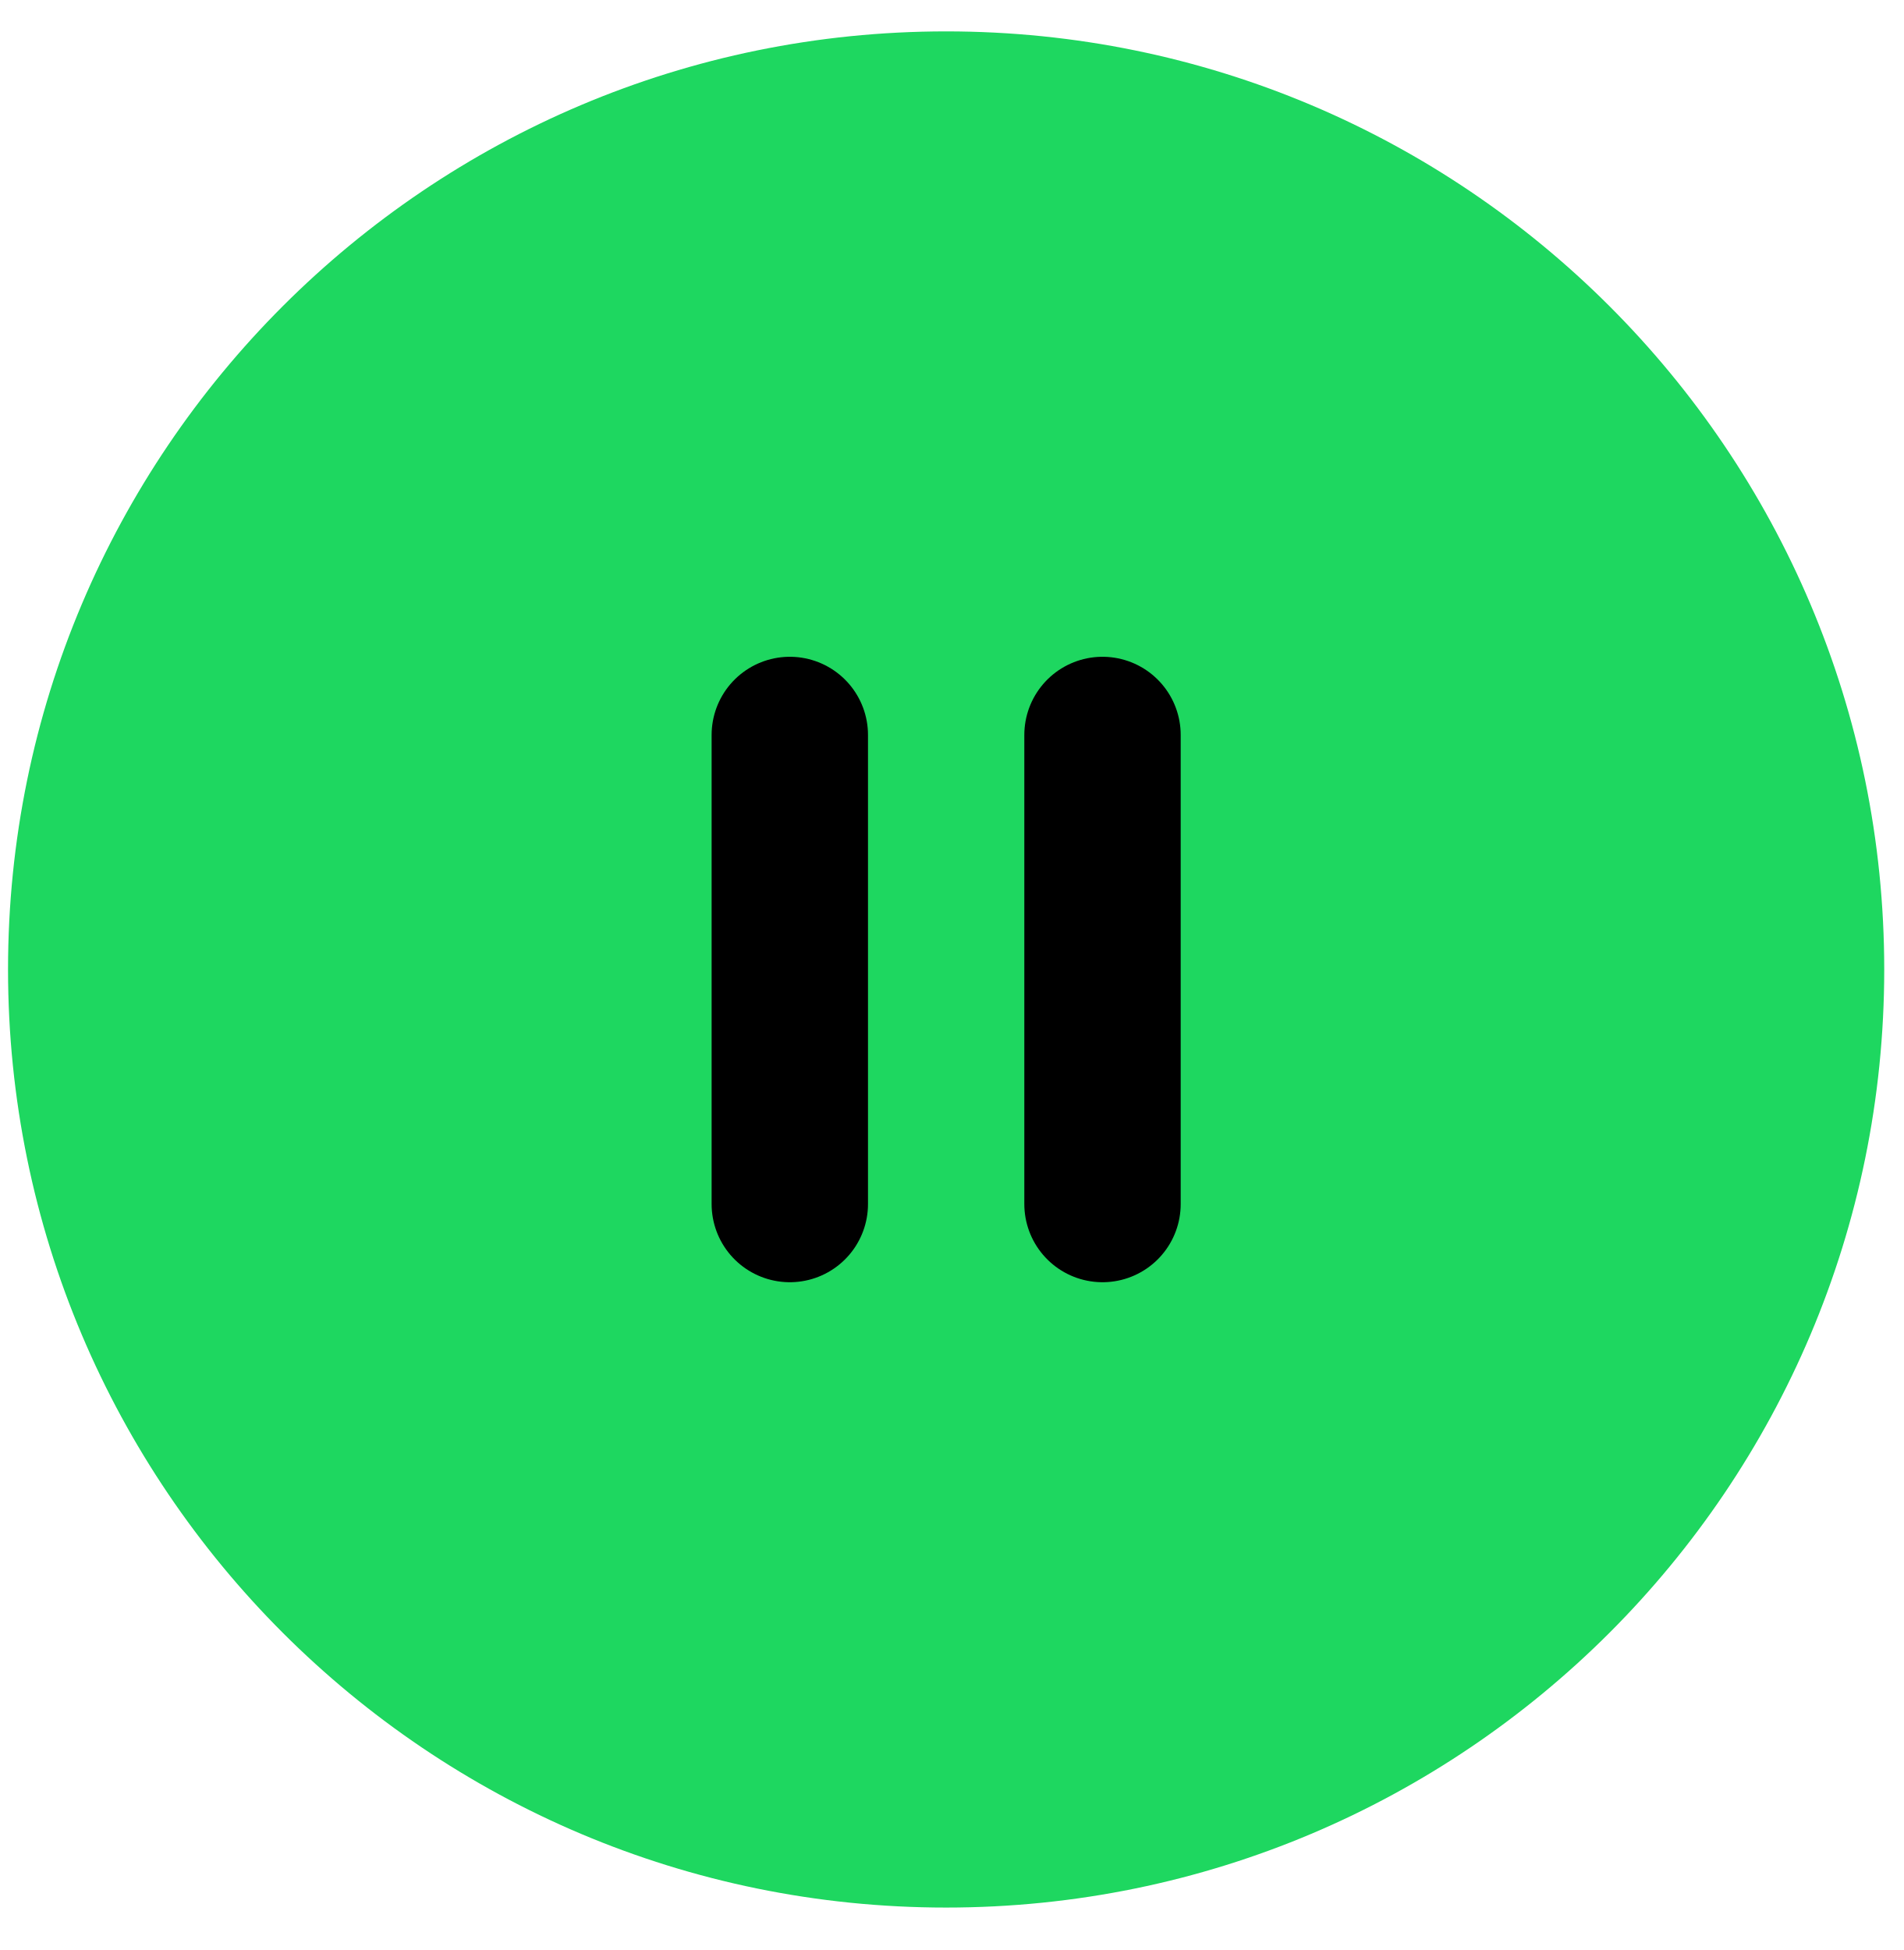
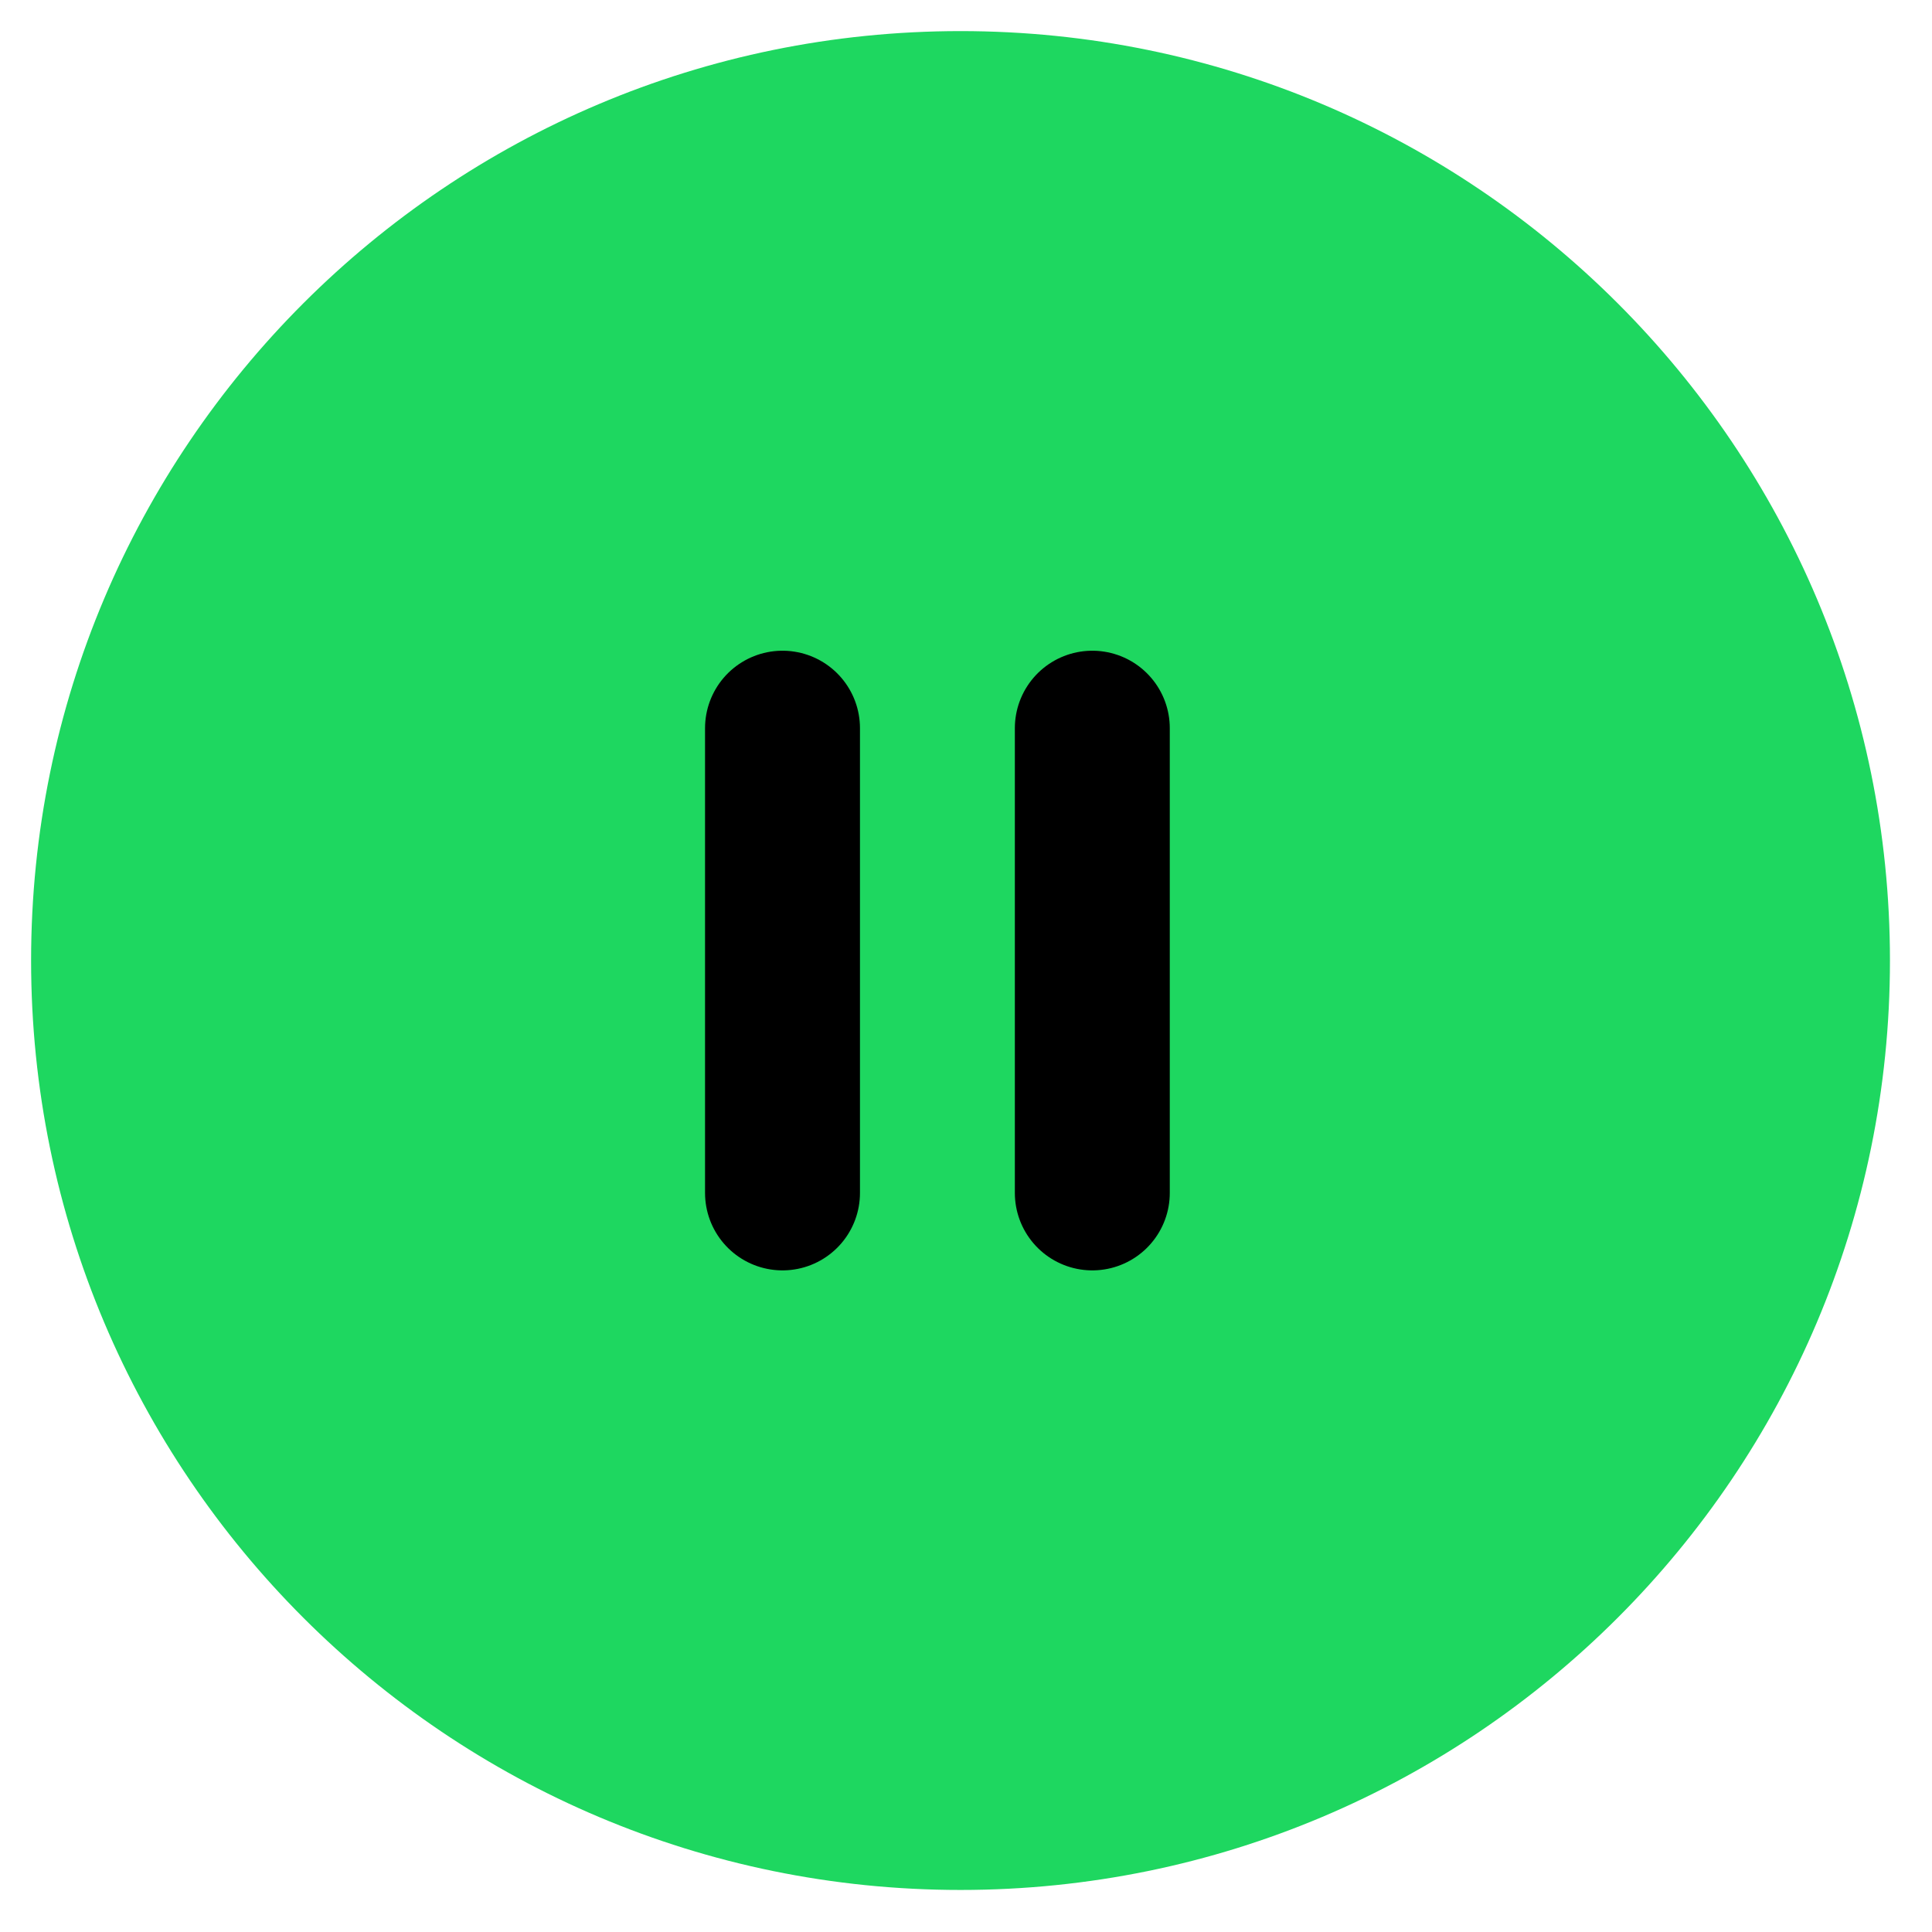
- <svg xmlns="http://www.w3.org/2000/svg" width="41" height="42" viewBox="0 0 41 42" fill="none">
-   <circle cx="20.378" cy="20.881" r="20.205" fill="#1ED760" />
+ <svg xmlns="http://www.w3.org/2000/svg" width="42" height="42" viewBox="0 0 42 42" fill="none">
+   <circle cx="20.881" cy="20.881" r="20.205" fill="#1ED760" />
  <path d="M17.011 15.83V25.933" stroke="black" stroke-width="3.368" stroke-linecap="round" />
  <path d="M23.746 15.83V25.933" stroke="black" stroke-width="3.368" stroke-linecap="round" />
</svg>
